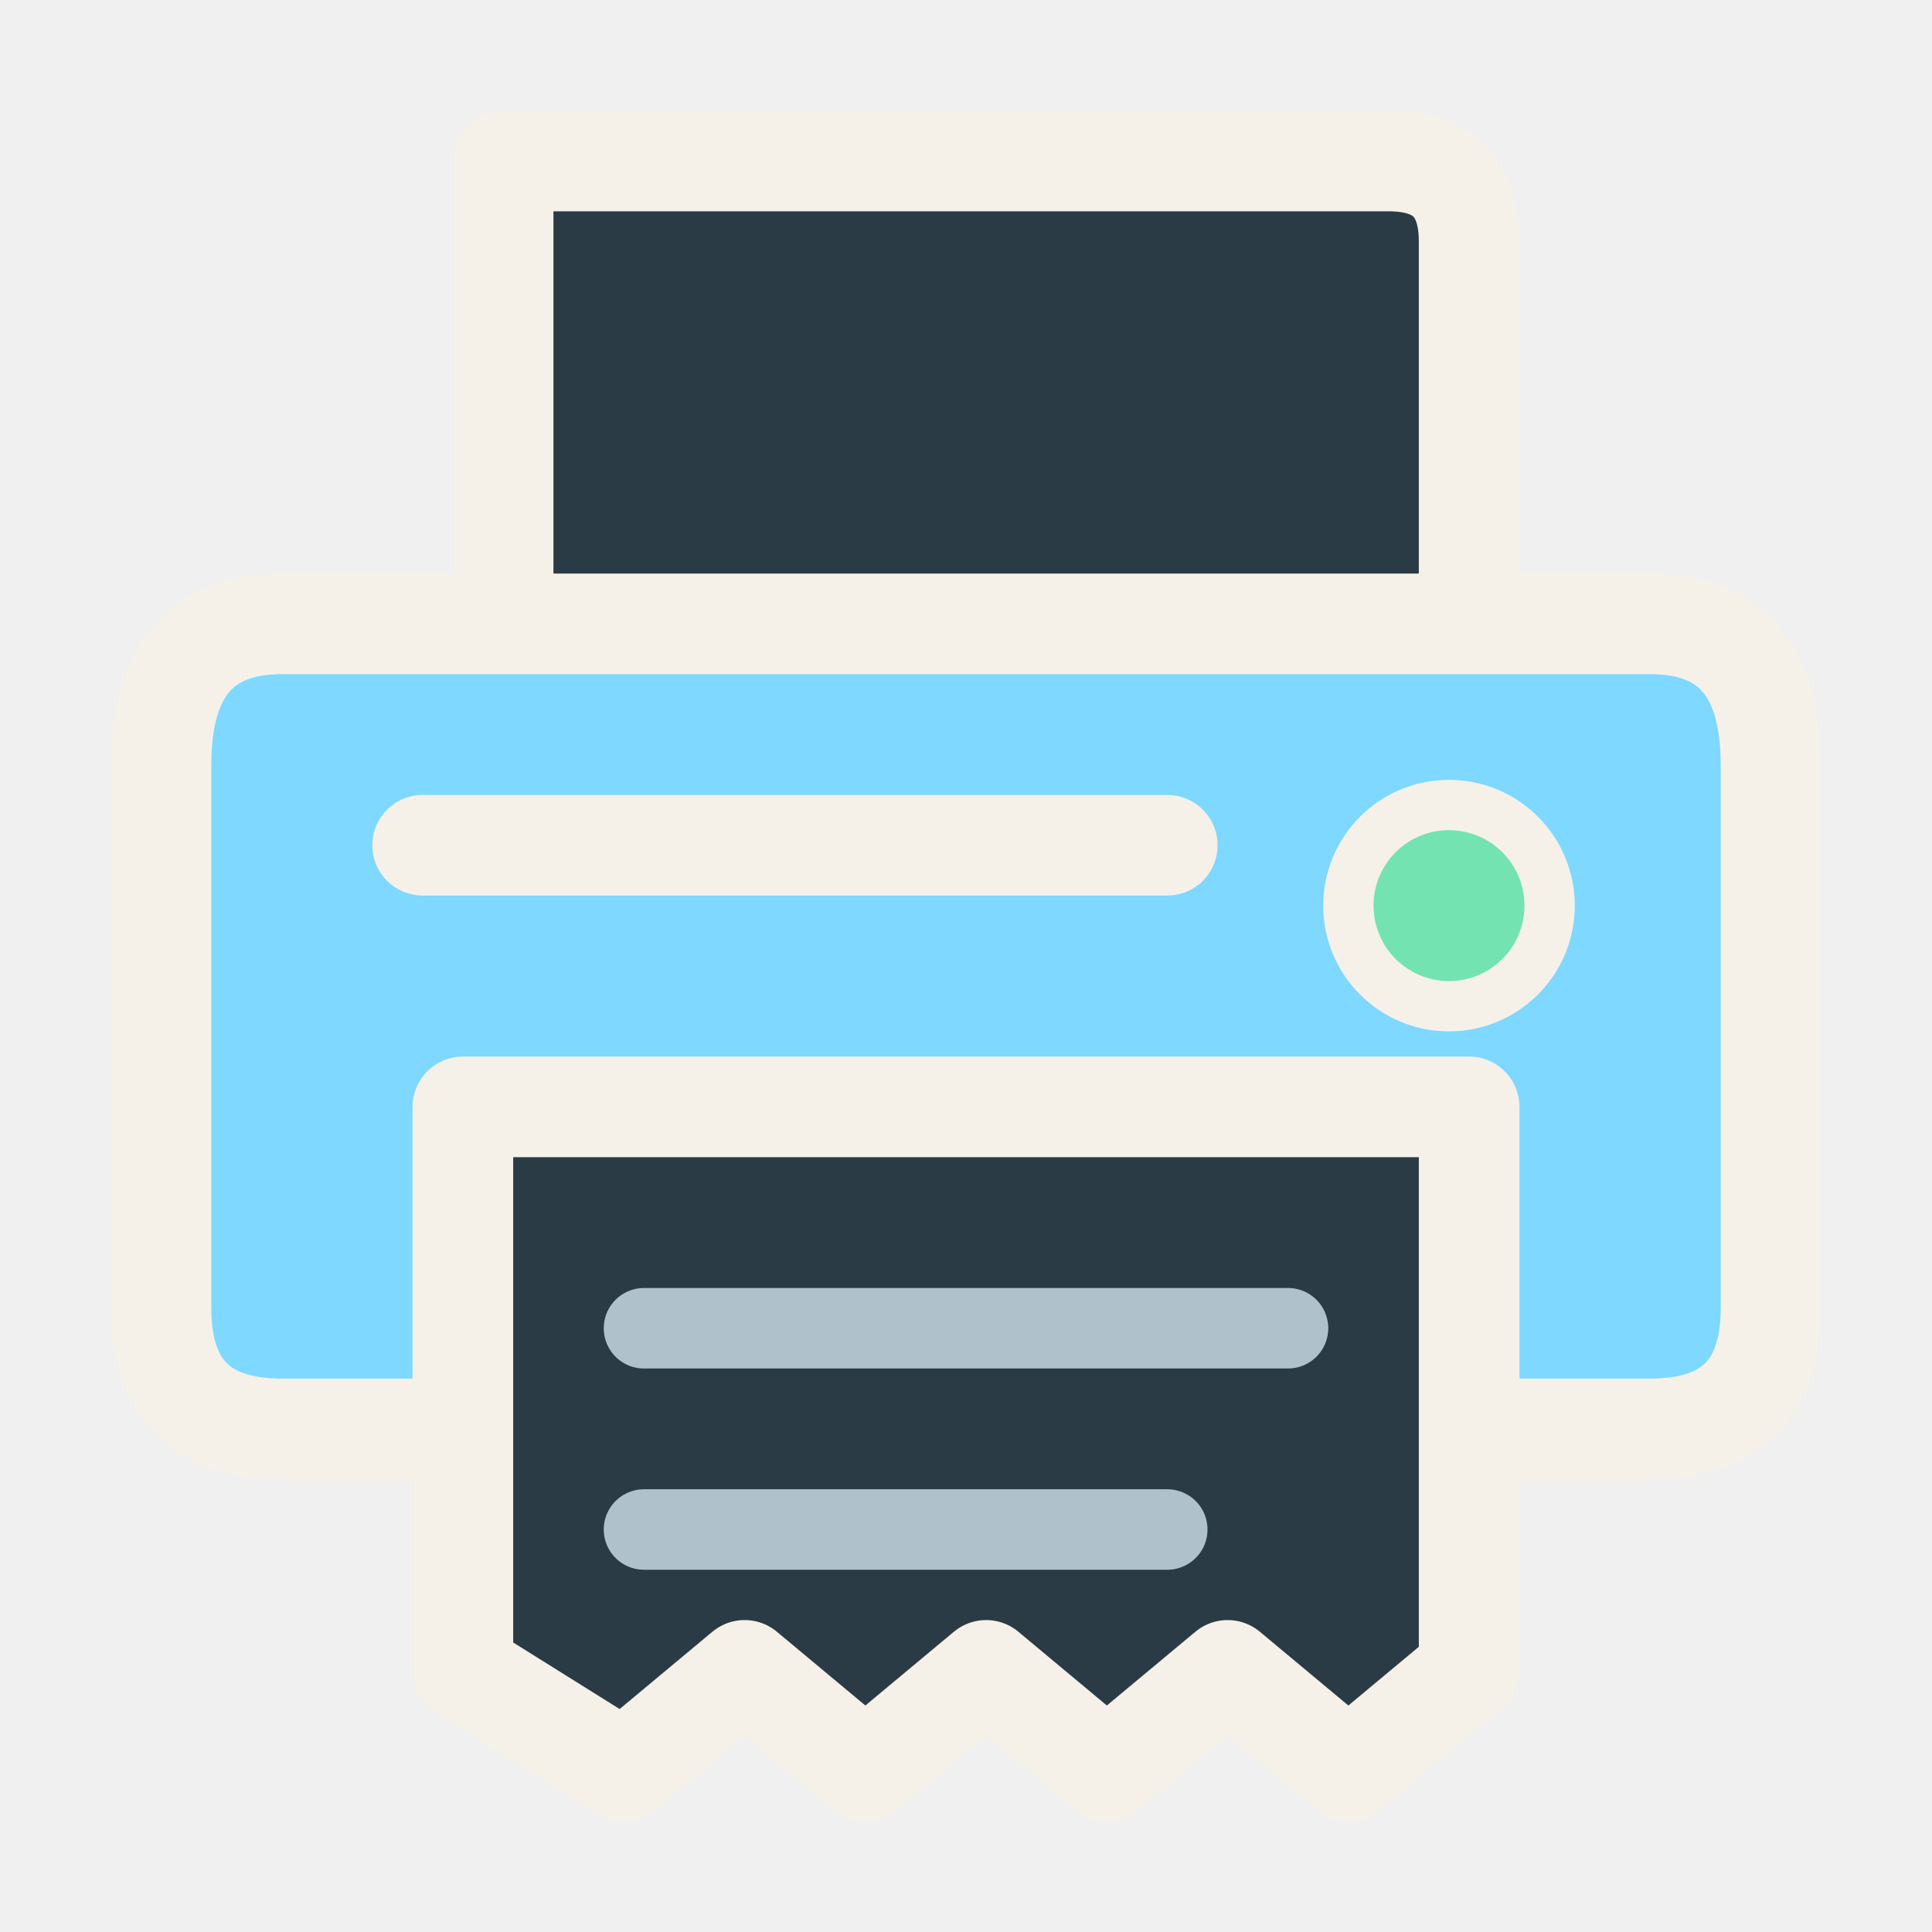
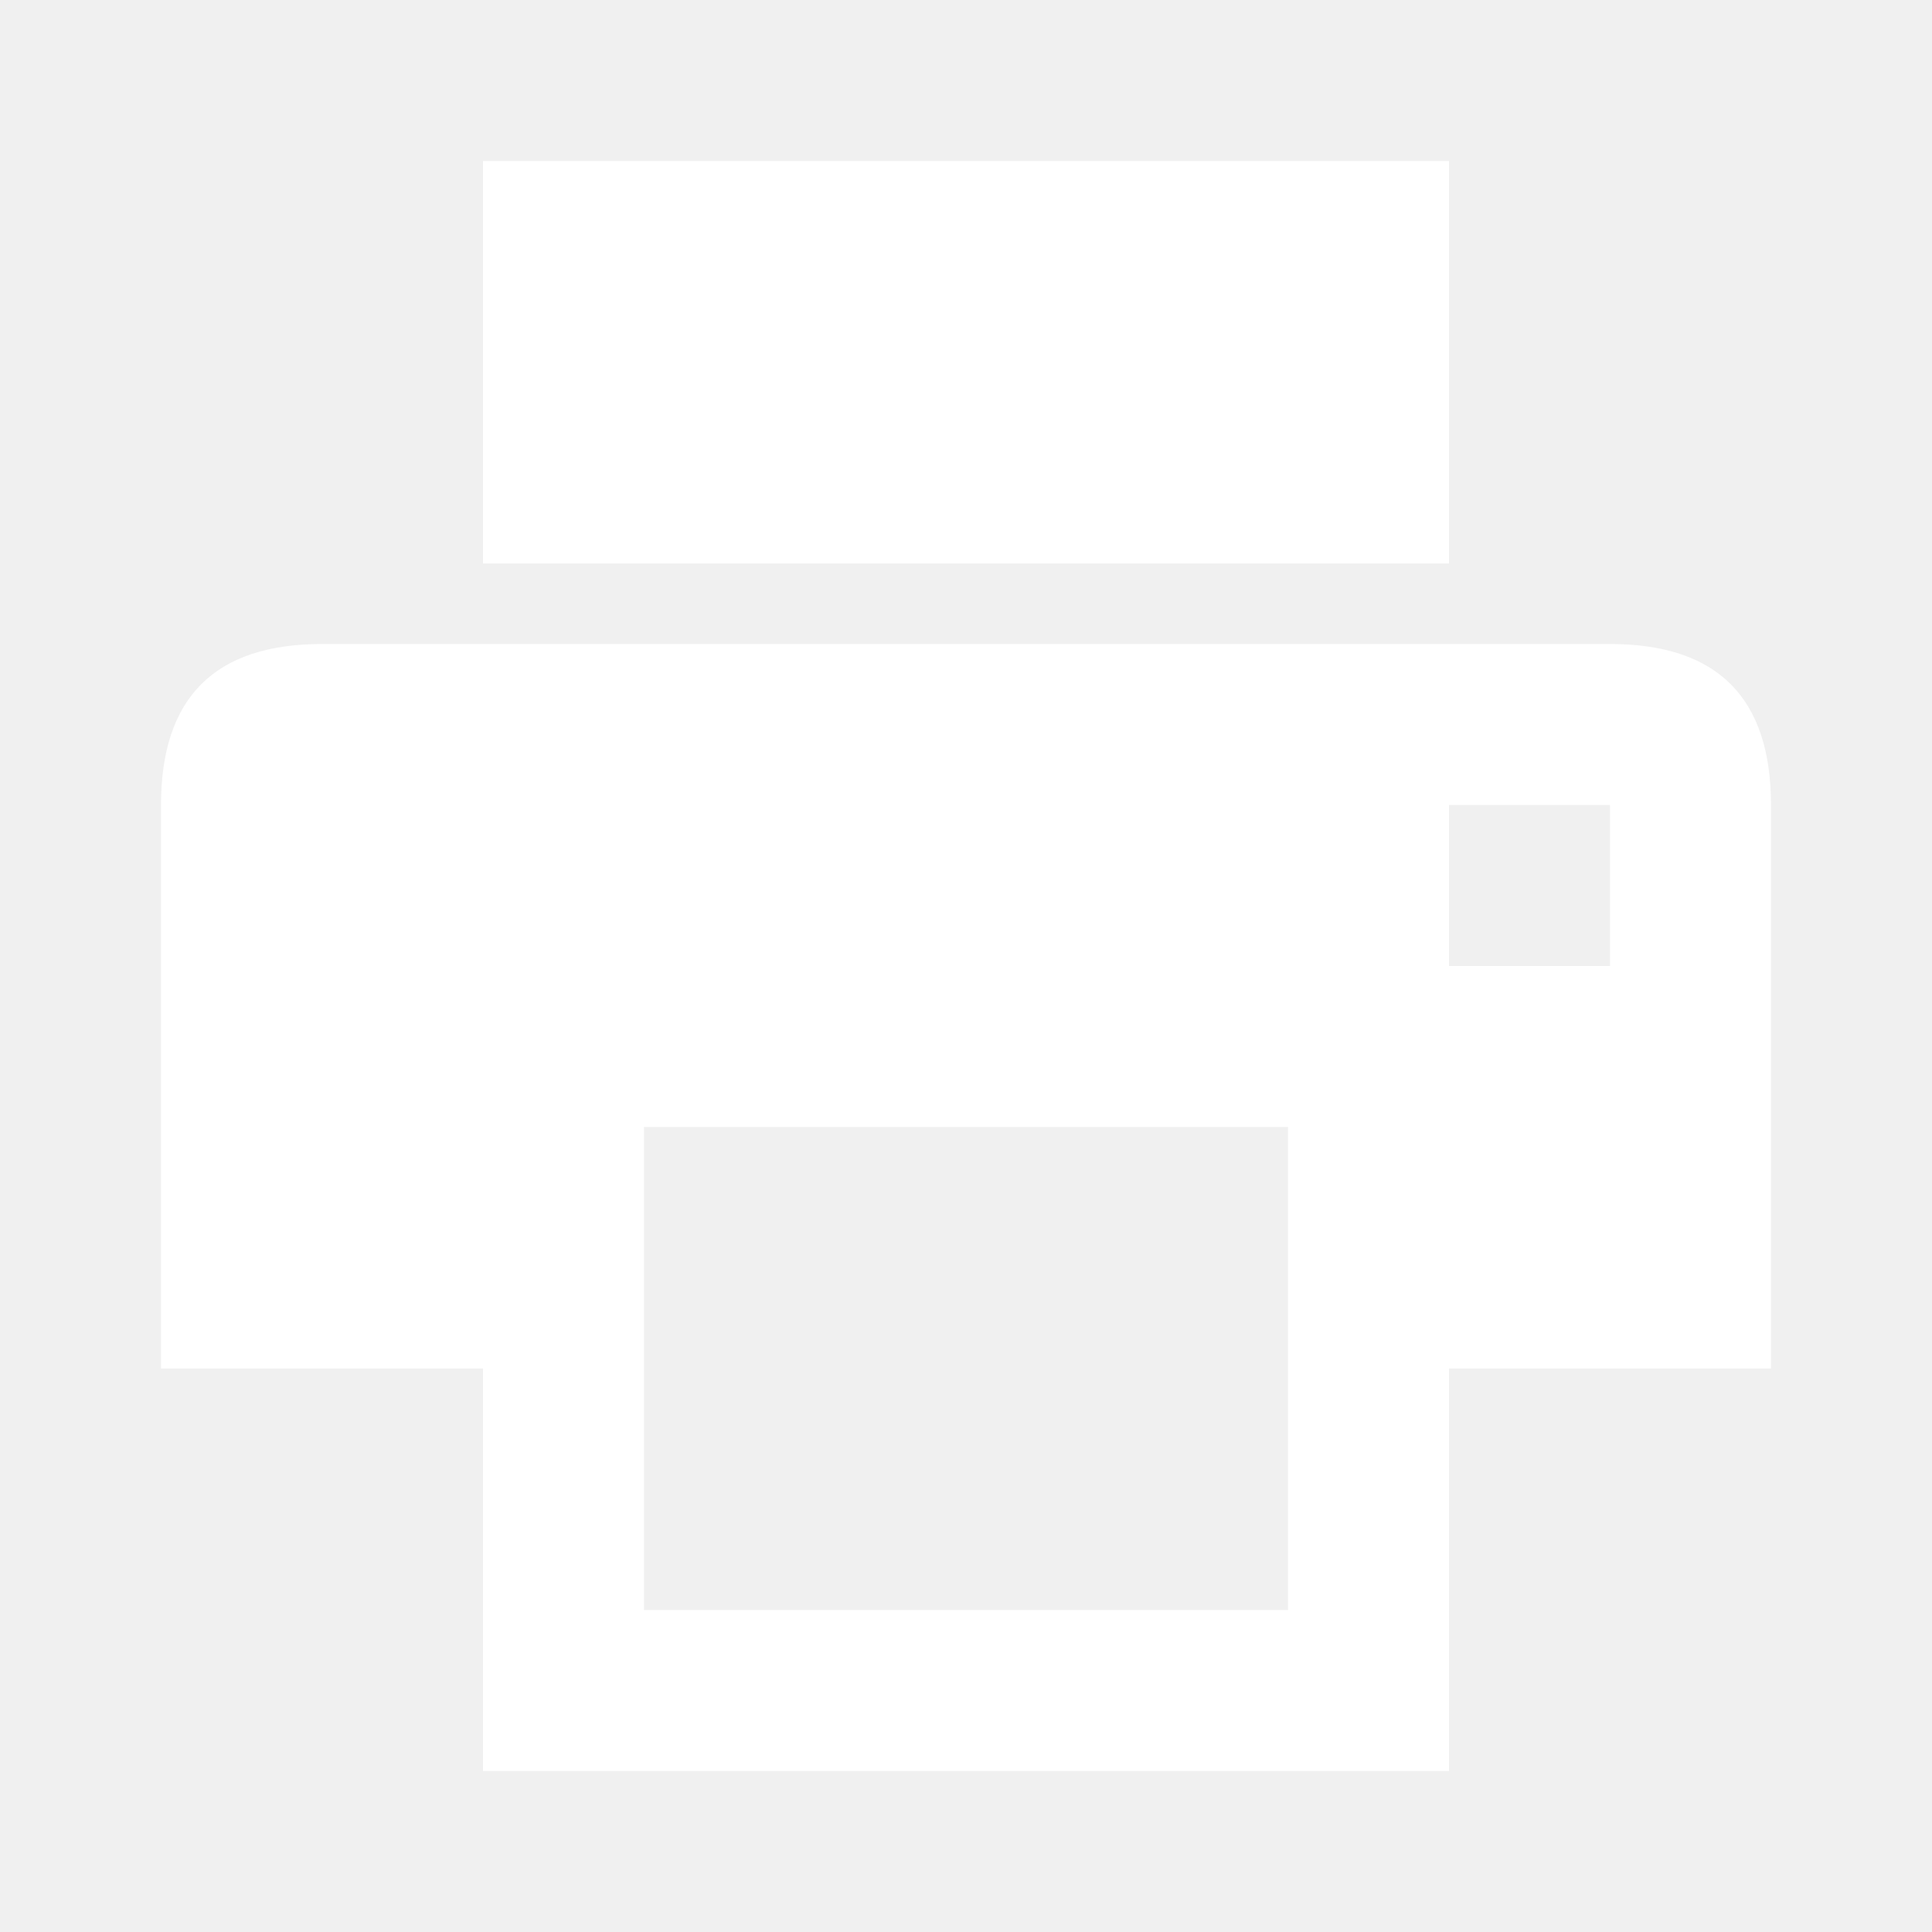
- <svg xmlns="http://www.w3.org/2000/svg" width="96" height="96" viewBox="0 0 96 96">
-   <path d="M25 8 H69 Q73 8 73 12 V38 H25 Z" fill="#2A3B45" stroke="#F5F1E9" stroke-width="5" stroke-linecap="round" stroke-linejoin="round" />
-   <path d="M14 31 H82 Q88 31 88 38 V65 Q88 71 82 71 H14 Q8 71 8 65 V38 Q8 31 14 31 Z" fill="#7ED8FF" stroke="#F5F1E9" stroke-width="5" stroke-linecap="round" stroke-linejoin="round" />
-   <path d="M23 55 H73 V83 L67 88 L61 83 L55 88 L49 83 L43 88 L37 83 L31 88 L23 83 Z" fill="#2A3B45" stroke="#F5F1E9" stroke-width="5" stroke-linecap="round" stroke-linejoin="round" />
-   <path d="M32 66 H64" fill="none" stroke="#AFC2CB" stroke-width="4" stroke-linecap="round" stroke-linejoin="round" />
-   <path d="M32 76 H58" fill="none" stroke="#AFC2CB" stroke-width="4" stroke-linecap="round" stroke-linejoin="round" />
-   <path d="M 67.000 45.000 C 67.000 42.239 69.239 40.000 72.000 40.000 C 74.761 40.000 77.000 42.239 77.000 45.000 C 77.000 47.761 74.761 50.000 72.000 50.000 C 69.239 50.000 67.000 47.761 67.000 45.000 Z" fill="#73E3B2" stroke="#F5F1E9" stroke-width="2.5" stroke-linecap="round" stroke-linejoin="round" />
-   <path d="M21 42 H58" fill="none" stroke="#F5F1E9" stroke-width="5" stroke-linecap="round" stroke-linejoin="round" />
+ <svg xmlns="http://www.w3.org/2000/svg" width="24" height="24" viewBox="0 0 24 24">
+   <path fill="#FFFFFF" fill-rule="evenodd" d="M6 2H18V7H6Z M4 8H20Q22 8 22 10V17H18V22H6V17H2V10Q2 8 4 8Z M8 14V20H16V14Z M18 10V12H20V10Z" />
</svg>
